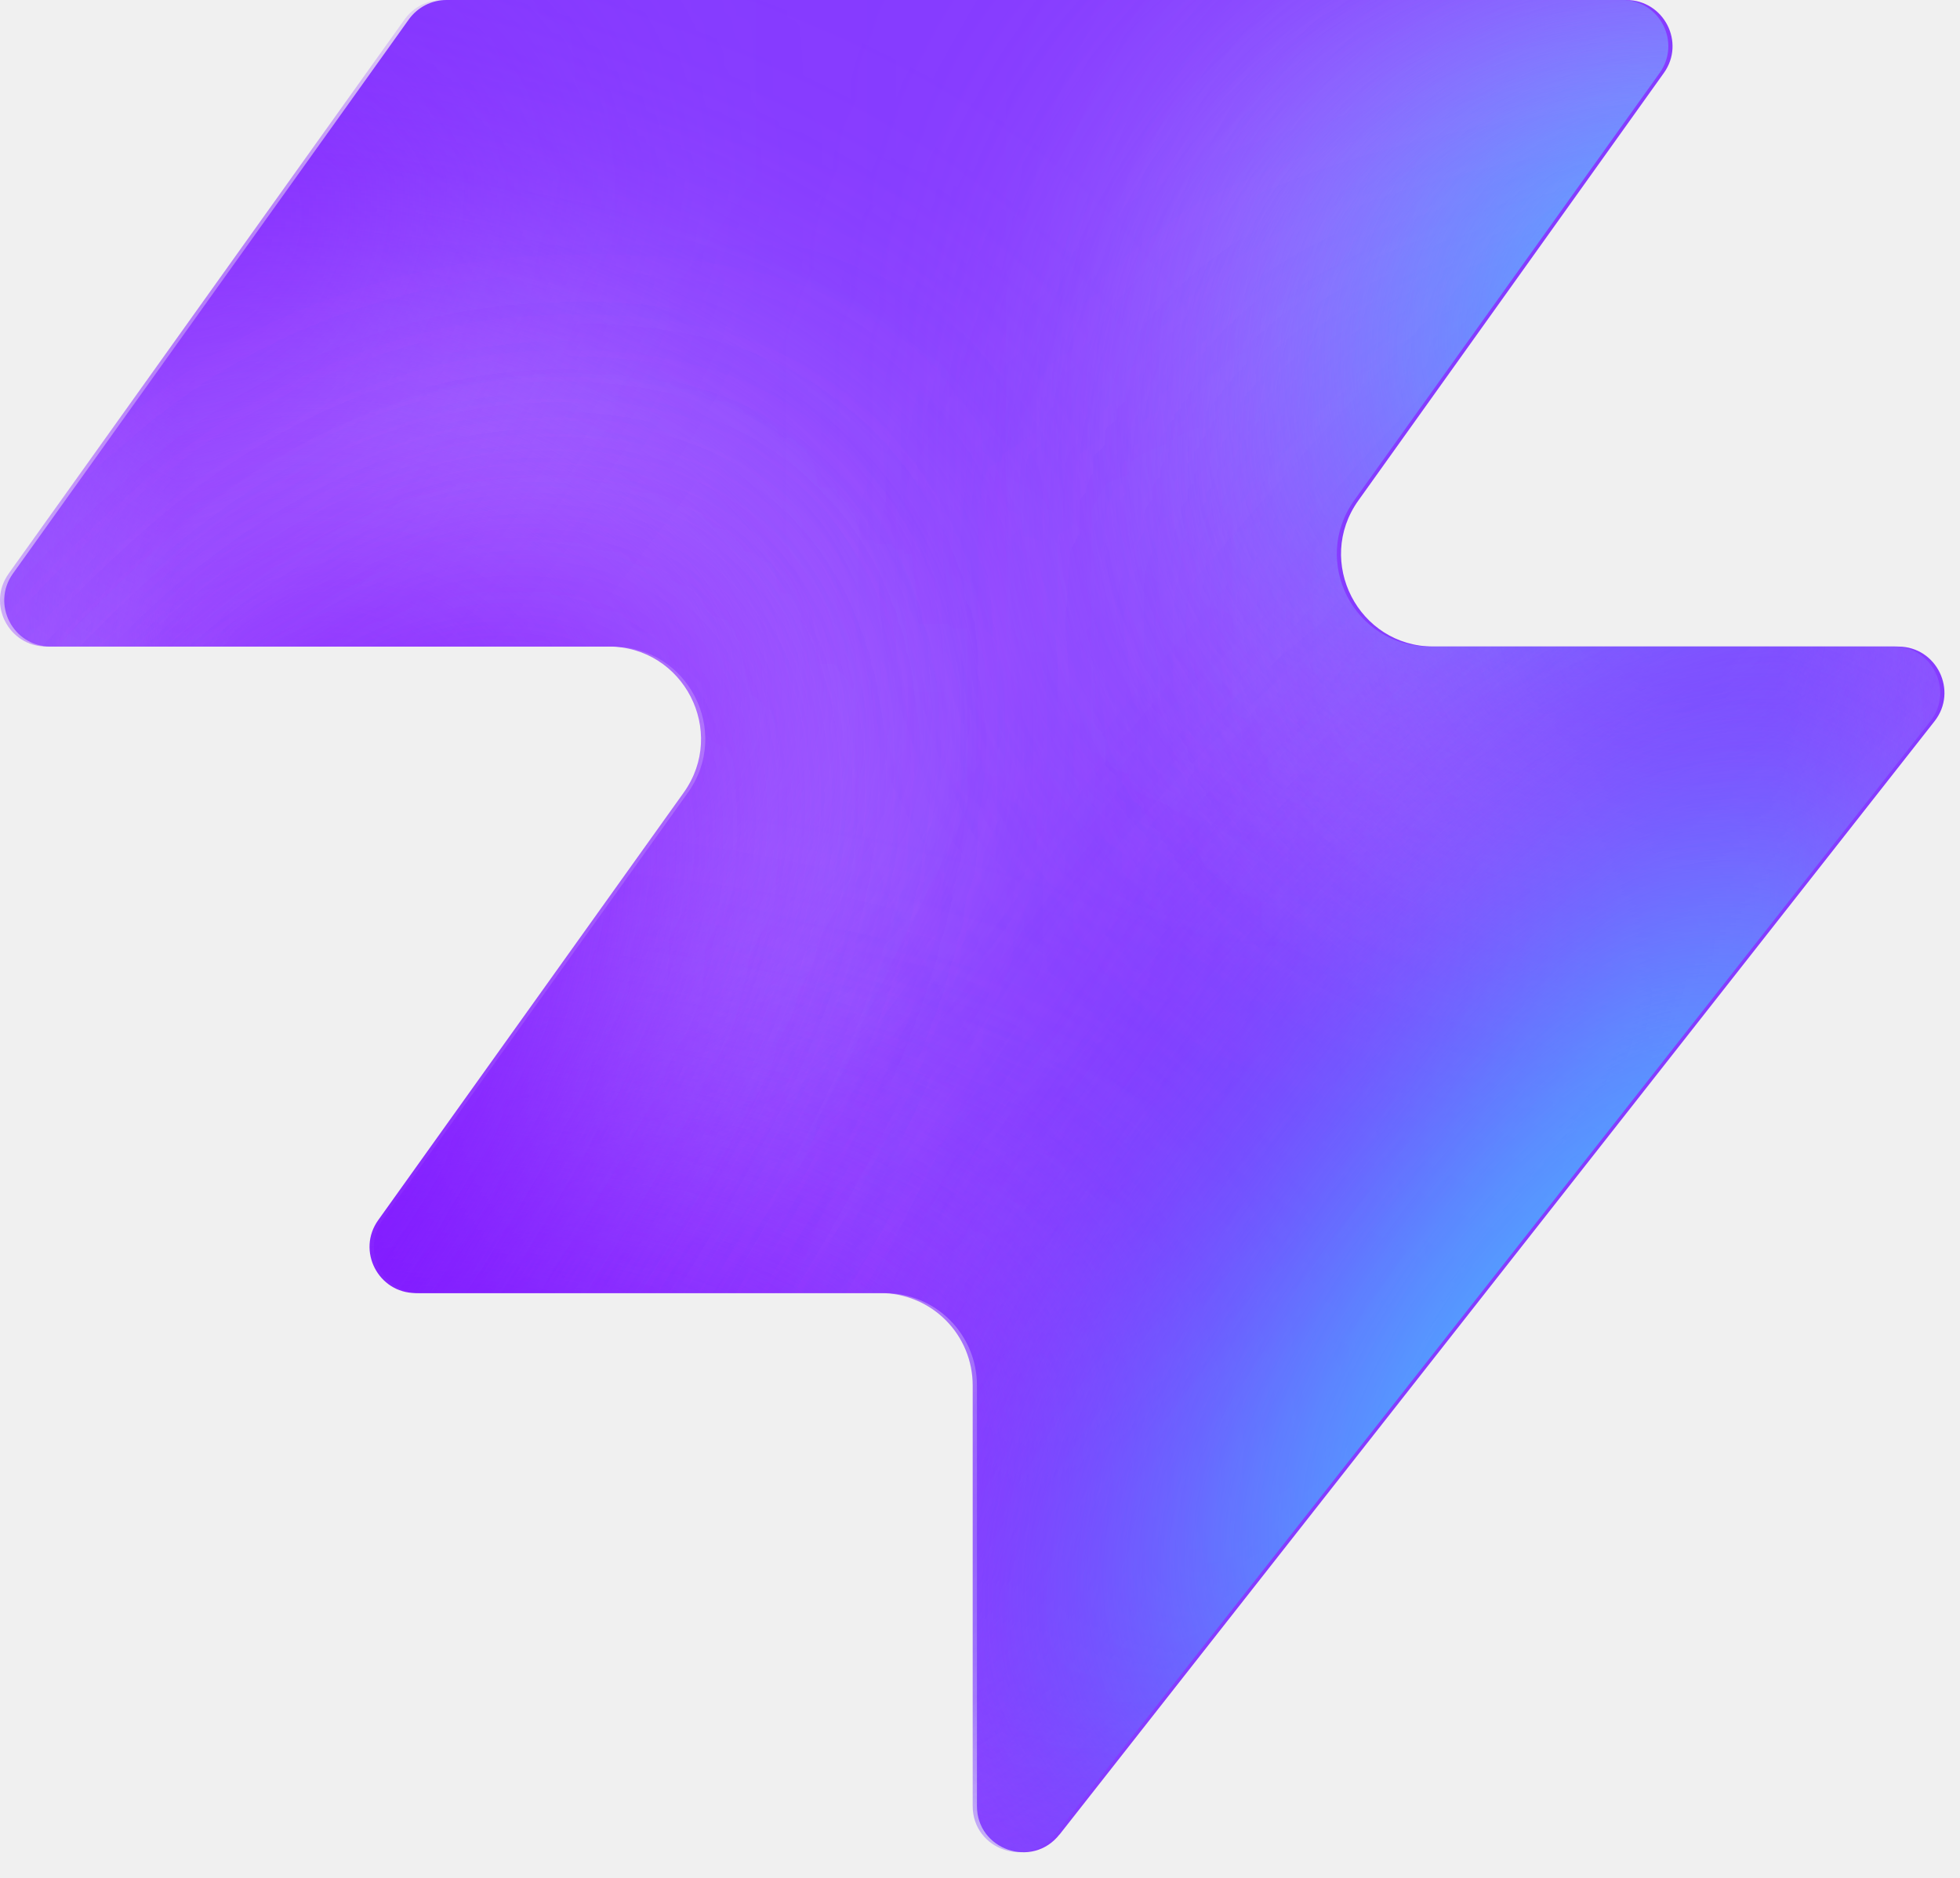
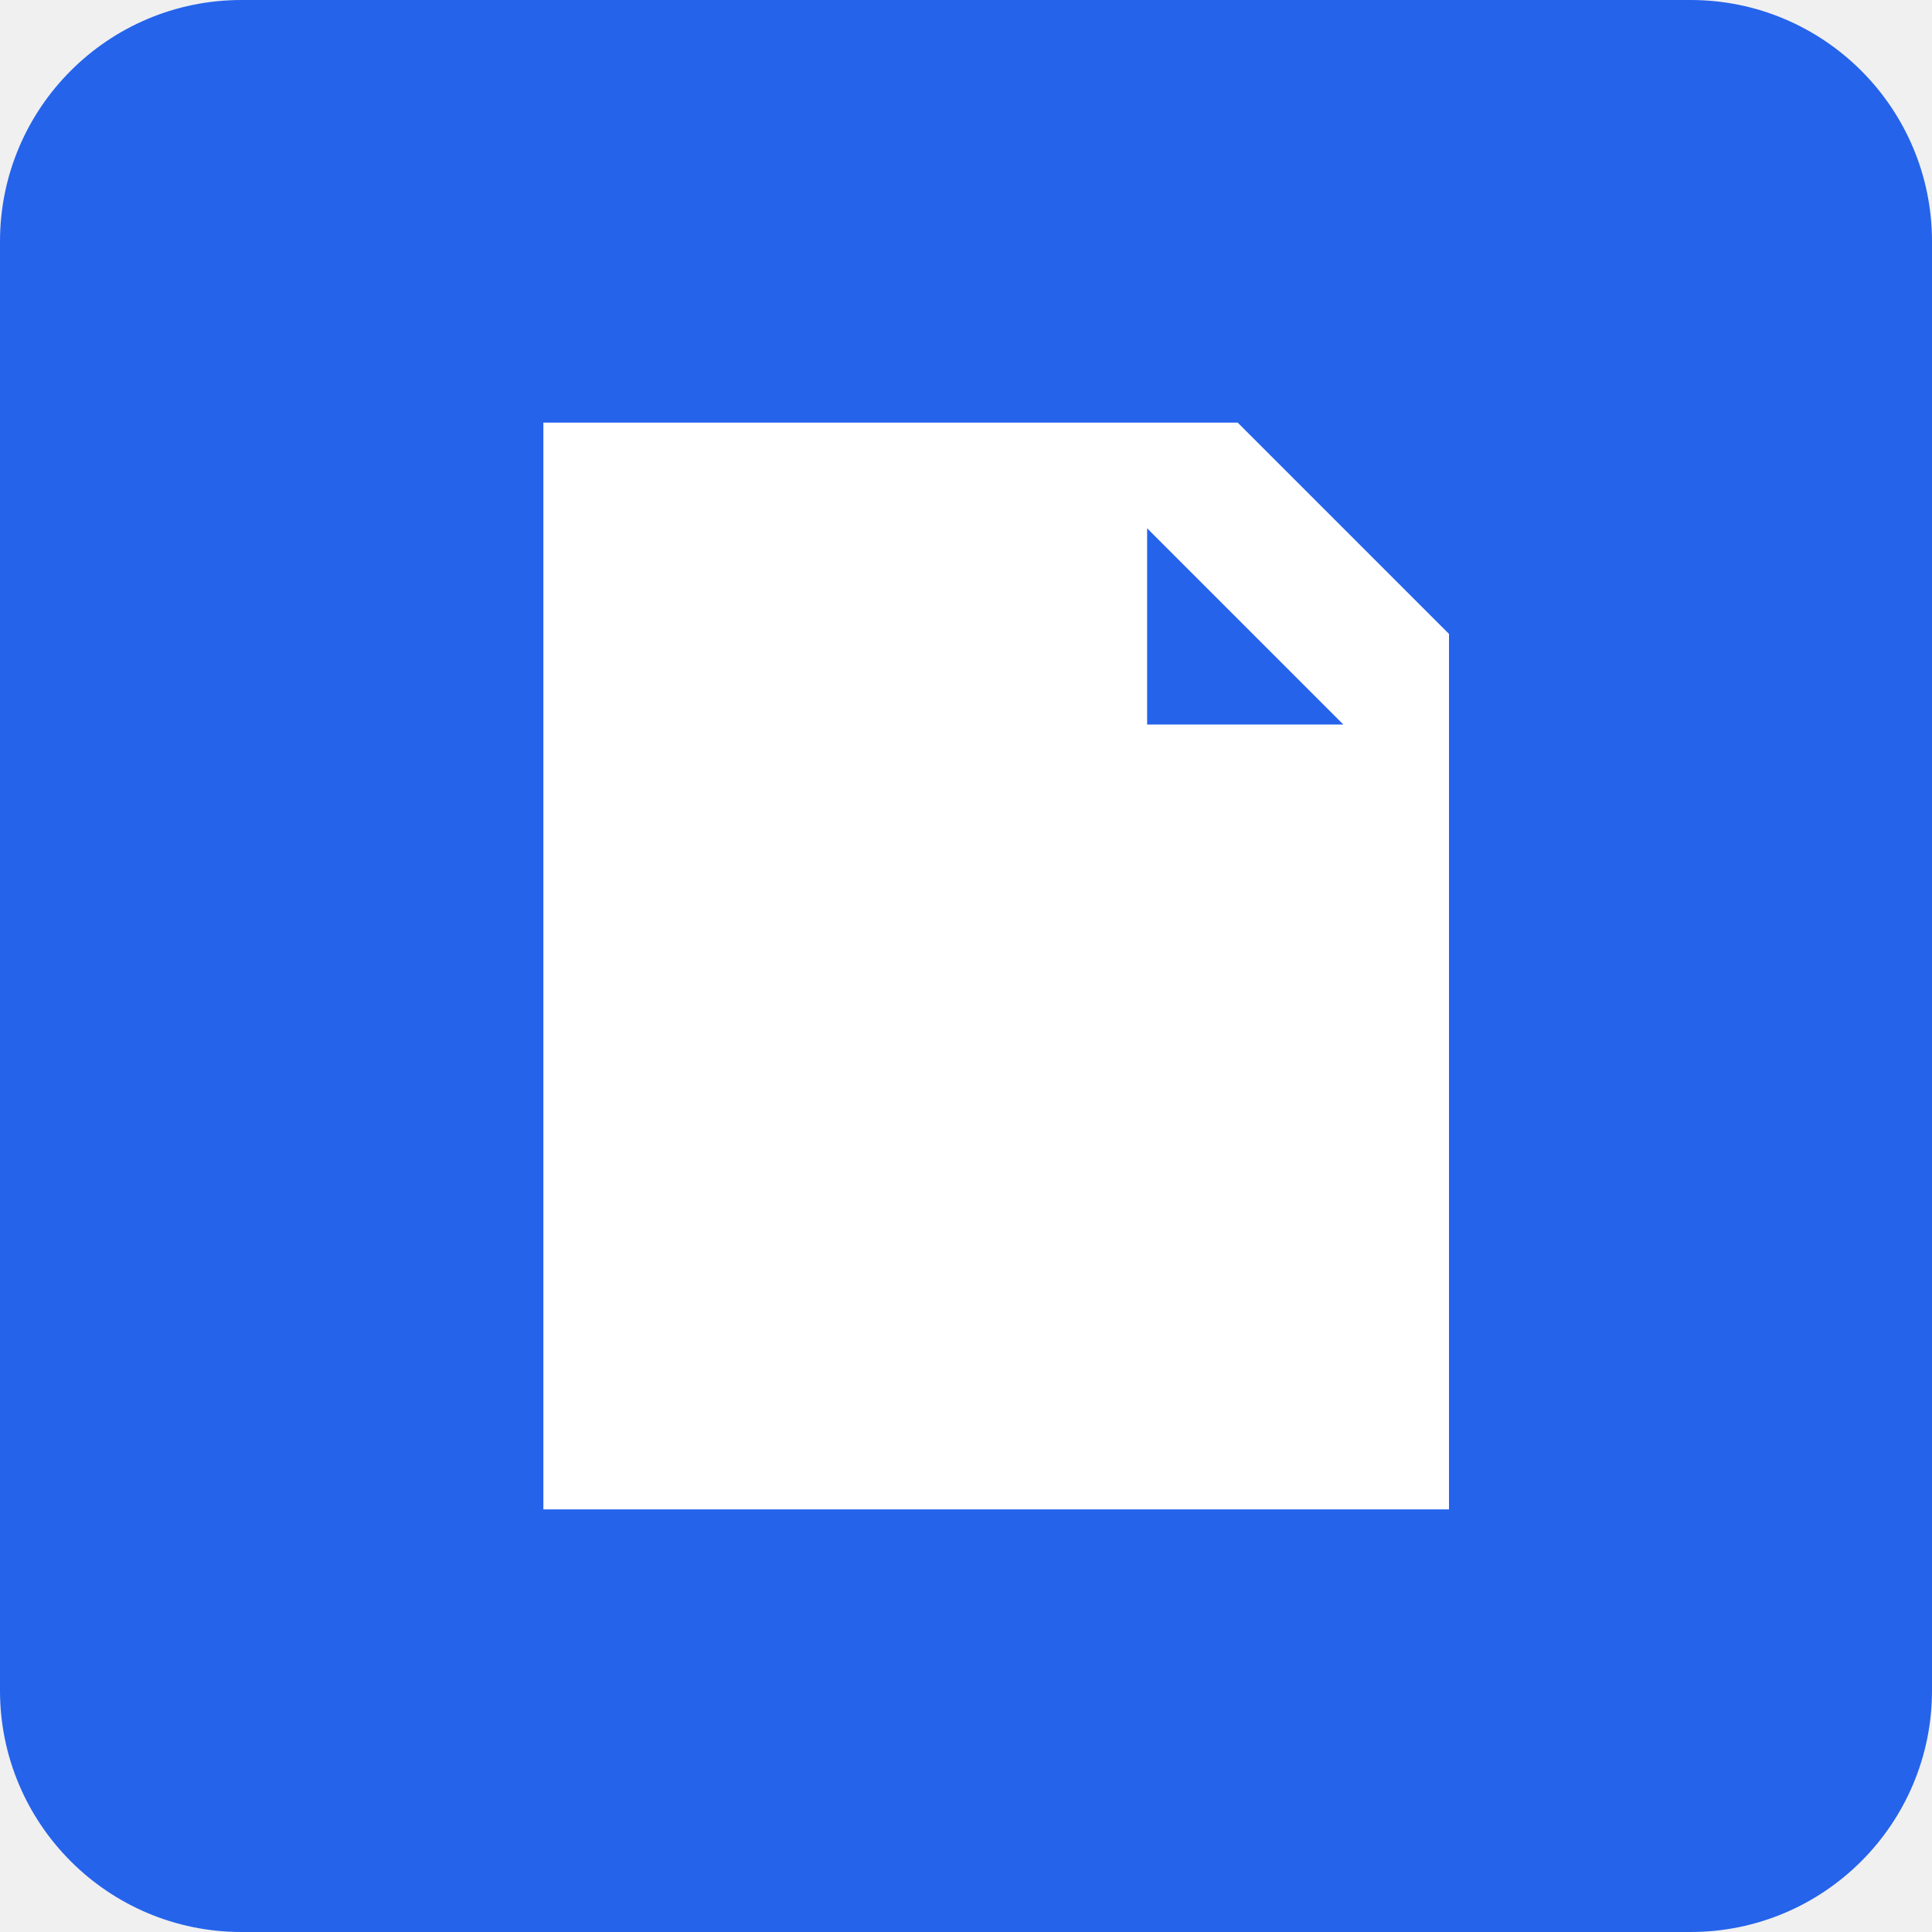
- <svg xmlns="http://www.w3.org/2000/svg" width="48" height="46" fill="none" viewBox="0 0 48 46">
-   <path fill="#863bff" d="M25.946 44.938c-.664.845-2.021.375-2.021-.698V33.937a2.26 2.26 0 0 0-2.262-2.262H10.287c-.92 0-1.456-1.04-.92-1.788l7.48-10.471c1.07-1.497 0-3.578-1.842-3.578H1.237c-.92 0-1.456-1.04-.92-1.788L10.013.474c.214-.297.556-.474.92-.474h28.894c.92 0 1.456 1.04.92 1.788l-7.48 10.471c-1.07 1.498 0 3.579 1.842 3.579h11.377c.943 0 1.473 1.088.89 1.83L25.947 44.94z" style="fill:#863bff;fill:color(display-p3 .525 .23 1);fill-opacity:1" />
-   <mask id="a" width="48" height="46" x="0" y="0" maskUnits="userSpaceOnUse" style="mask-type:alpha">
-     <path fill="#000" d="M25.842 44.938c-.664.844-2.021.375-2.021-.698V33.937a2.26 2.26 0 0 0-2.262-2.262H10.183c-.92 0-1.456-1.04-.92-1.788l7.48-10.471c1.07-1.498 0-3.579-1.842-3.579H1.133c-.92 0-1.456-1.04-.92-1.787L9.91.473c.214-.297.556-.474.92-.474h28.894c.92 0 1.456 1.04.92 1.788l-7.48 10.471c-1.07 1.498 0 3.578 1.842 3.578h11.377c.943 0 1.473 1.088.89 1.832L25.843 44.94z" style="fill:#000;fill-opacity:1" />
-   </mask>
-   <g mask="url(#a)">
-     <g filter="url(#b)">
-       <ellipse cx="5.508" cy="14.704" fill="#ede6ff" rx="5.508" ry="14.704" style="fill:#ede6ff;fill:color(display-p3 .927 .903 1);fill-opacity:1" transform="matrix(.00324 1 1 -.00324 -4.47 31.516)" />
-     </g>
-     <g filter="url(#c)">
-       <ellipse cx="10.399" cy="29.851" fill="#ede6ff" rx="10.399" ry="29.851" style="fill:#ede6ff;fill:color(display-p3 .927 .903 1);fill-opacity:1" transform="matrix(.00324 1 1 -.00324 -39.328 7.883)" />
-     </g>
-     <g filter="url(#d)">
-       <ellipse cx="5.508" cy="30.487" fill="#7e14ff" rx="5.508" ry="30.487" style="fill:#7e14ff;fill:color(display-p3 .492 .077 1);fill-opacity:1" transform="rotate(89.814 -25.913 -14.639)scale(1 -1)" />
-     </g>
-     <g filter="url(#e)">
-       <ellipse cx="5.508" cy="30.599" fill="#7e14ff" rx="5.508" ry="30.599" style="fill:#7e14ff;fill:color(display-p3 .492 .077 1);fill-opacity:1" transform="rotate(89.814 -32.644 -3.334)scale(1 -1)" />
-     </g>
-     <g filter="url(#f)">
-       <ellipse cx="5.508" cy="30.599" fill="#7e14ff" rx="5.508" ry="30.599" style="fill:#7e14ff;fill:color(display-p3 .492 .077 1);fill-opacity:1" transform="matrix(.00324 1 1 -.00324 -34.34 30.47)" />
-     </g>
-     <g filter="url(#g)">
-       <ellipse cx="14.072" cy="22.078" fill="#ede6ff" rx="14.072" ry="22.078" style="fill:#ede6ff;fill:color(display-p3 .927 .903 1);fill-opacity:1" transform="rotate(93.35 24.506 48.493)scale(-1 1)" />
-     </g>
-     <g filter="url(#h)">
-       <ellipse cx="3.47" cy="21.501" fill="#7e14ff" rx="3.47" ry="21.501" style="fill:#7e14ff;fill:color(display-p3 .492 .077 1);fill-opacity:1" transform="rotate(89.009 28.708 47.59)scale(-1 1)" />
-     </g>
-     <g filter="url(#i)">
-       <ellipse cx="3.47" cy="21.501" fill="#7e14ff" rx="3.47" ry="21.501" style="fill:#7e14ff;fill:color(display-p3 .492 .077 1);fill-opacity:1" transform="rotate(89.009 28.708 47.59)scale(-1 1)" />
-     </g>
-     <g filter="url(#j)">
-       <ellipse cx=".387" cy="8.972" fill="#7e14ff" rx="4.407" ry="29.108" style="fill:#7e14ff;fill:color(display-p3 .492 .077 1);fill-opacity:1" transform="rotate(39.51 .387 8.972)" />
-     </g>
-     <g filter="url(#k)">
-       <ellipse cx="47.523" cy="-6.092" fill="#7e14ff" rx="4.407" ry="29.108" style="fill:#7e14ff;fill:color(display-p3 .492 .077 1);fill-opacity:1" transform="rotate(37.892 47.523 -6.092)" />
-     </g>
-     <g filter="url(#l)">
-       <ellipse cx="41.412" cy="6.333" fill="#47bfff" rx="5.971" ry="9.665" style="fill:#47bfff;fill:color(display-p3 .28 .748 1);fill-opacity:1" transform="rotate(37.892 41.412 6.333)" />
-     </g>
-     <g filter="url(#m)">
-       <ellipse cx="-1.879" cy="38.332" fill="#7e14ff" rx="4.407" ry="29.108" style="fill:#7e14ff;fill:color(display-p3 .492 .077 1);fill-opacity:1" transform="rotate(37.892 -1.88 38.332)" />
-     </g>
-     <g filter="url(#n)">
-       <ellipse cx="-1.879" cy="38.332" fill="#7e14ff" rx="4.407" ry="29.108" style="fill:#7e14ff;fill:color(display-p3 .492 .077 1);fill-opacity:1" transform="rotate(37.892 -1.88 38.332)" />
-     </g>
-     <g filter="url(#o)">
-       <ellipse cx="35.651" cy="29.907" fill="#7e14ff" rx="4.407" ry="29.108" style="fill:#7e14ff;fill:color(display-p3 .492 .077 1);fill-opacity:1" transform="rotate(37.892 35.651 29.907)" />
-     </g>
-     <g filter="url(#p)">
-       <ellipse cx="38.418" cy="32.4" fill="#47bfff" rx="5.971" ry="15.297" style="fill:#47bfff;fill:color(display-p3 .28 .748 1);fill-opacity:1" transform="rotate(37.892 38.418 32.4)" />
-     </g>
-   </g>
-   <defs>
-     <filter id="b" width="60.045" height="41.654" x="-19.77" y="16.149" color-interpolation-filters="sRGB" filterUnits="userSpaceOnUse">
-       <feFlood flood-opacity="0" result="BackgroundImageFix" />
-       <feBlend in="SourceGraphic" in2="BackgroundImageFix" result="shape" />
-       <feGaussianBlur result="effect1_foregroundBlur_2002_17158" stdDeviation="7.659" />
-     </filter>
-     <filter id="c" width="90.34" height="51.437" x="-54.613" y="-7.533" color-interpolation-filters="sRGB" filterUnits="userSpaceOnUse">
-       <feFlood flood-opacity="0" result="BackgroundImageFix" />
-       <feBlend in="SourceGraphic" in2="BackgroundImageFix" result="shape" />
-       <feGaussianBlur result="effect1_foregroundBlur_2002_17158" stdDeviation="7.659" />
-     </filter>
-     <filter id="d" width="79.355" height="29.4" x="-49.64" y="2.03" color-interpolation-filters="sRGB" filterUnits="userSpaceOnUse">
-       <feFlood flood-opacity="0" result="BackgroundImageFix" />
-       <feBlend in="SourceGraphic" in2="BackgroundImageFix" result="shape" />
-       <feGaussianBlur result="effect1_foregroundBlur_2002_17158" stdDeviation="4.596" />
-     </filter>
-     <filter id="e" width="79.579" height="29.4" x="-45.045" y="20.029" color-interpolation-filters="sRGB" filterUnits="userSpaceOnUse">
-       <feFlood flood-opacity="0" result="BackgroundImageFix" />
-       <feBlend in="SourceGraphic" in2="BackgroundImageFix" result="shape" />
-       <feGaussianBlur result="effect1_foregroundBlur_2002_17158" stdDeviation="4.596" />
-     </filter>
-     <filter id="f" width="79.579" height="29.4" x="-43.513" y="21.178" color-interpolation-filters="sRGB" filterUnits="userSpaceOnUse">
-       <feFlood flood-opacity="0" result="BackgroundImageFix" />
-       <feBlend in="SourceGraphic" in2="BackgroundImageFix" result="shape" />
-       <feGaussianBlur result="effect1_foregroundBlur_2002_17158" stdDeviation="4.596" />
-     </filter>
-     <filter id="g" width="74.749" height="58.852" x="15.756" y="-17.901" color-interpolation-filters="sRGB" filterUnits="userSpaceOnUse">
-       <feFlood flood-opacity="0" result="BackgroundImageFix" />
-       <feBlend in="SourceGraphic" in2="BackgroundImageFix" result="shape" />
-       <feGaussianBlur result="effect1_foregroundBlur_2002_17158" stdDeviation="7.659" />
-     </filter>
-     <filter id="h" width="61.377" height="25.362" x="23.548" y="2.284" color-interpolation-filters="sRGB" filterUnits="userSpaceOnUse">
-       <feFlood flood-opacity="0" result="BackgroundImageFix" />
-       <feBlend in="SourceGraphic" in2="BackgroundImageFix" result="shape" />
-       <feGaussianBlur result="effect1_foregroundBlur_2002_17158" stdDeviation="4.596" />
-     </filter>
-     <filter id="i" width="61.377" height="25.362" x="23.548" y="2.284" color-interpolation-filters="sRGB" filterUnits="userSpaceOnUse">
-       <feFlood flood-opacity="0" result="BackgroundImageFix" />
-       <feBlend in="SourceGraphic" in2="BackgroundImageFix" result="shape" />
-       <feGaussianBlur result="effect1_foregroundBlur_2002_17158" stdDeviation="4.596" />
-     </filter>
-     <filter id="j" width="56.045" height="63.649" x="-27.636" y="-22.853" color-interpolation-filters="sRGB" filterUnits="userSpaceOnUse">
-       <feFlood flood-opacity="0" result="BackgroundImageFix" />
-       <feBlend in="SourceGraphic" in2="BackgroundImageFix" result="shape" />
-       <feGaussianBlur result="effect1_foregroundBlur_2002_17158" stdDeviation="4.596" />
-     </filter>
-     <filter id="k" width="54.814" height="64.646" x="20.116" y="-38.415" color-interpolation-filters="sRGB" filterUnits="userSpaceOnUse">
-       <feFlood flood-opacity="0" result="BackgroundImageFix" />
-       <feBlend in="SourceGraphic" in2="BackgroundImageFix" result="shape" />
-       <feGaussianBlur result="effect1_foregroundBlur_2002_17158" stdDeviation="4.596" />
-     </filter>
-     <filter id="l" width="33.541" height="35.313" x="24.641" y="-11.323" color-interpolation-filters="sRGB" filterUnits="userSpaceOnUse">
-       <feFlood flood-opacity="0" result="BackgroundImageFix" />
-       <feBlend in="SourceGraphic" in2="BackgroundImageFix" result="shape" />
-       <feGaussianBlur result="effect1_foregroundBlur_2002_17158" stdDeviation="4.596" />
-     </filter>
-     <filter id="m" width="54.814" height="64.646" x="-29.286" y="6.009" color-interpolation-filters="sRGB" filterUnits="userSpaceOnUse">
-       <feFlood flood-opacity="0" result="BackgroundImageFix" />
-       <feBlend in="SourceGraphic" in2="BackgroundImageFix" result="shape" />
-       <feGaussianBlur result="effect1_foregroundBlur_2002_17158" stdDeviation="4.596" />
-     </filter>
-     <filter id="n" width="54.814" height="64.646" x="-29.286" y="6.009" color-interpolation-filters="sRGB" filterUnits="userSpaceOnUse">
-       <feFlood flood-opacity="0" result="BackgroundImageFix" />
-       <feBlend in="SourceGraphic" in2="BackgroundImageFix" result="shape" />
-       <feGaussianBlur result="effect1_foregroundBlur_2002_17158" stdDeviation="4.596" />
-     </filter>
-     <filter id="o" width="54.814" height="64.646" x="8.244" y="-2.416" color-interpolation-filters="sRGB" filterUnits="userSpaceOnUse">
-       <feFlood flood-opacity="0" result="BackgroundImageFix" />
-       <feBlend in="SourceGraphic" in2="BackgroundImageFix" result="shape" />
-       <feGaussianBlur result="effect1_foregroundBlur_2002_17158" stdDeviation="4.596" />
-     </filter>
-     <filter id="p" width="39.409" height="43.623" x="18.713" y="10.588" color-interpolation-filters="sRGB" filterUnits="userSpaceOnUse">
-       <feFlood flood-opacity="0" result="BackgroundImageFix" />
-       <feBlend in="SourceGraphic" in2="BackgroundImageFix" result="shape" />
-       <feGaussianBlur result="effect1_foregroundBlur_2002_17158" stdDeviation="4.596" />
-     </filter>
-   </defs>
+ <svg xmlns="http://www.w3.org/2000/svg" viewBox="0 0 64 64">
+   <rect width="64" height="64" rx="8" fill="#2563eb" />
+   <path fill="#fff" d="M18 14h23l7 7v29H18V14Zm20 3.5V24h6.5L38 17.5ZM24 30h16v4H24v-4Zm0 8h16v4H24v-4Zm0-16h10v4H24v-4Z" />
</svg>
